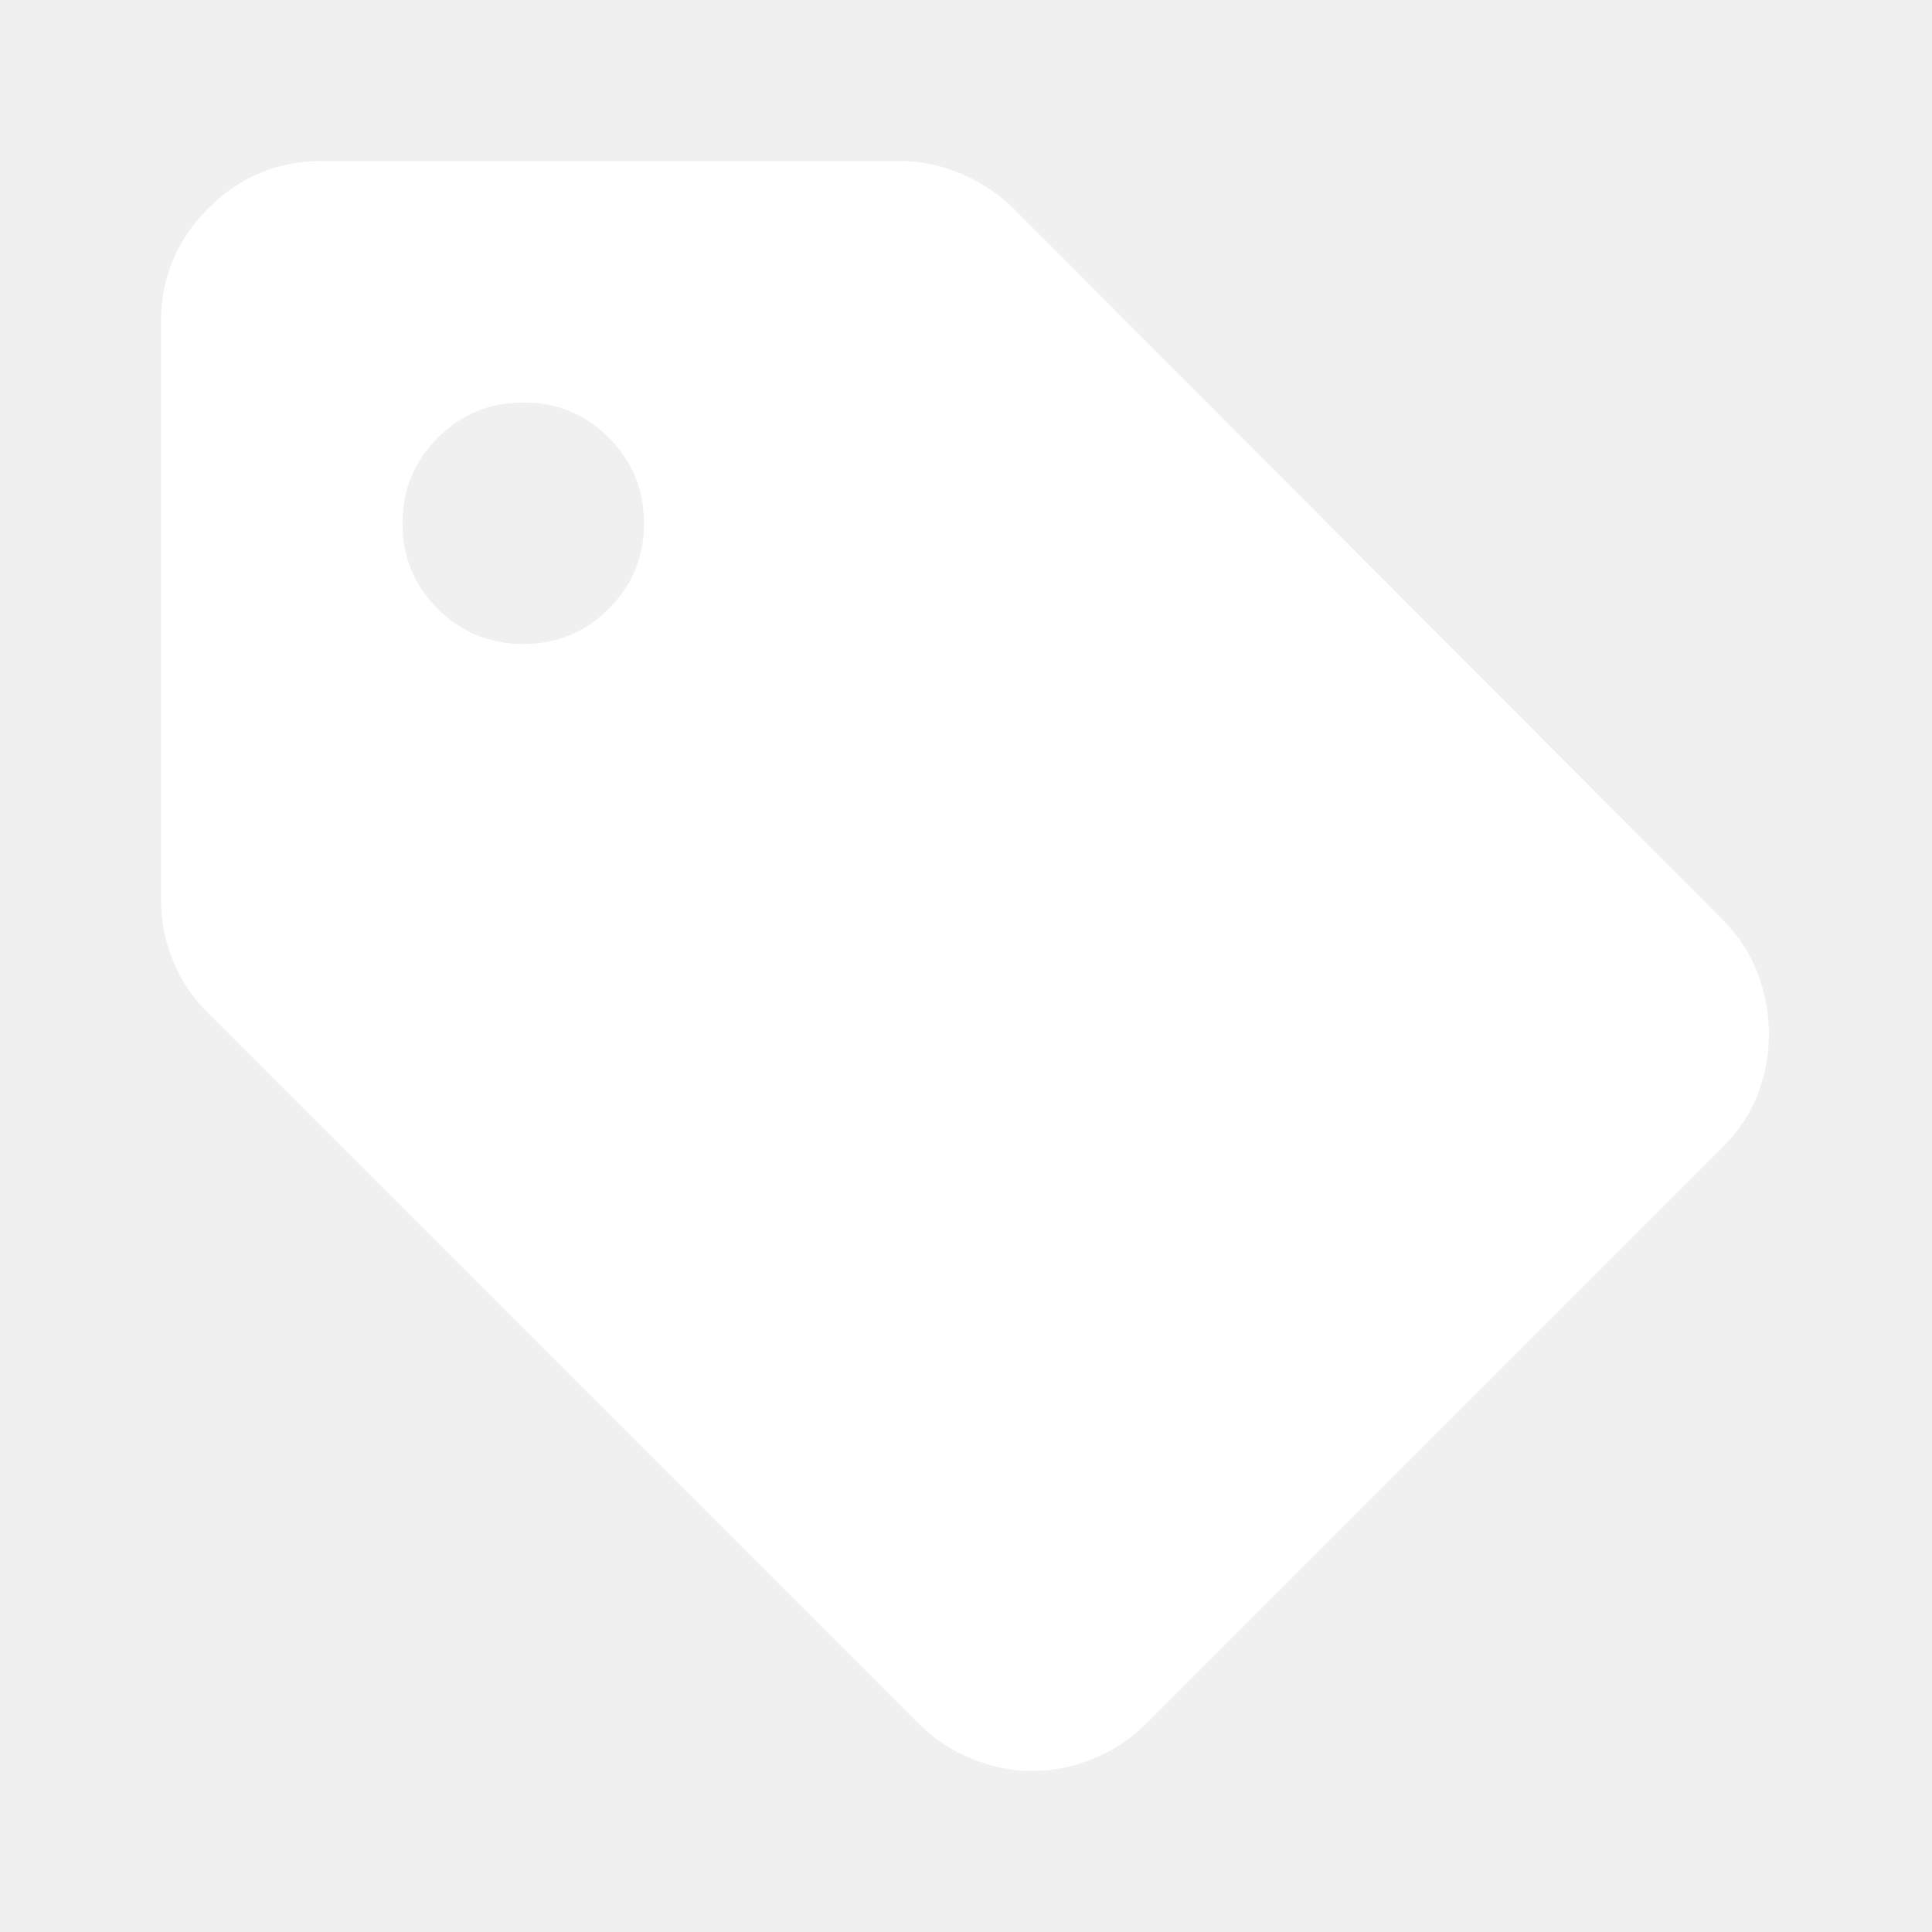
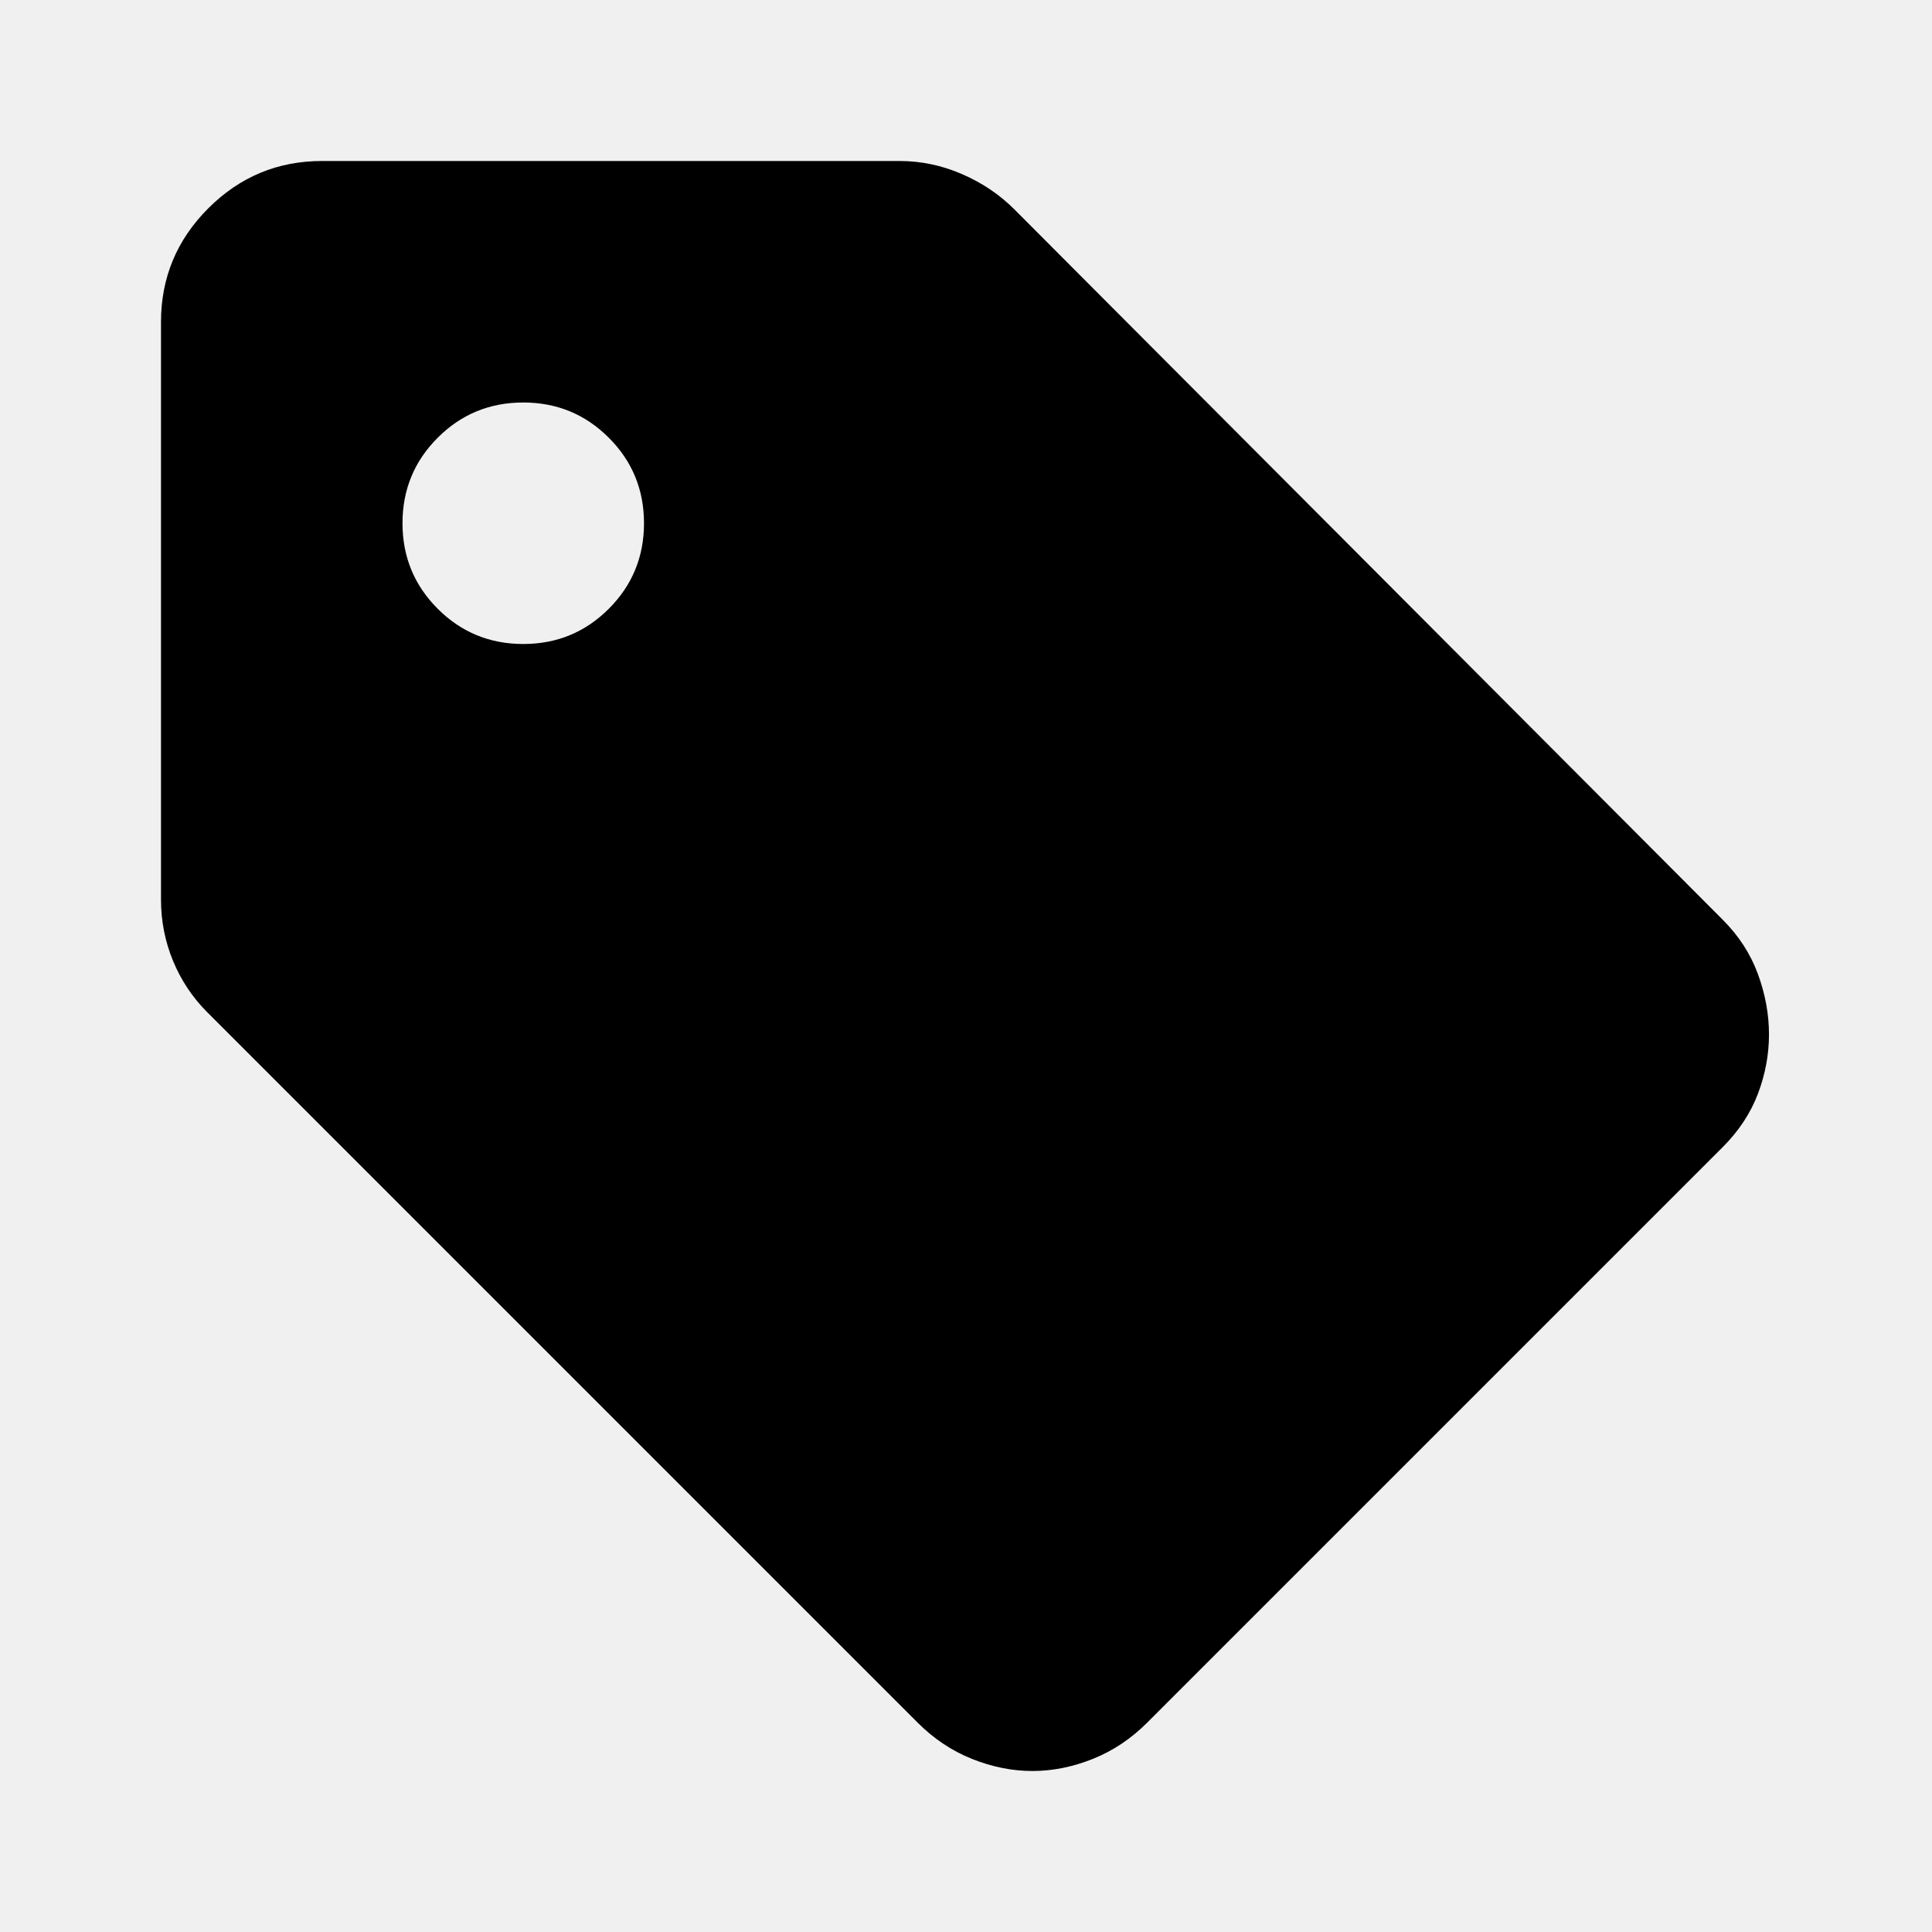
- <svg xmlns="http://www.w3.org/2000/svg" height="24px" viewBox="0 -960 960 960" width="24px" fill="#FFFFFF">
+ <svg xmlns="http://www.w3.org/2000/svg" height="24px" viewBox="0 -960 960 960" width="24px" fill="#000000">
  <path d="M856-390 570-104q-12 12-27 18t-30 6q-15 0-30-6t-27-18L103-457q-11-11-17-25.5T80-513v-287q0-33 23.5-56.5T160-880h287q16 0 31 6.5t26 17.5l352 353q12 12 17.5 27t5.5 30q0 15-5.5 29.5T856-390ZM260-640q25 0 42.5-17.5T320-700q0-25-17.5-42.5T260-760q-25 0-42.5 17.5T200-700q0 25 17.5 42.5T260-640Z" />
</svg>
